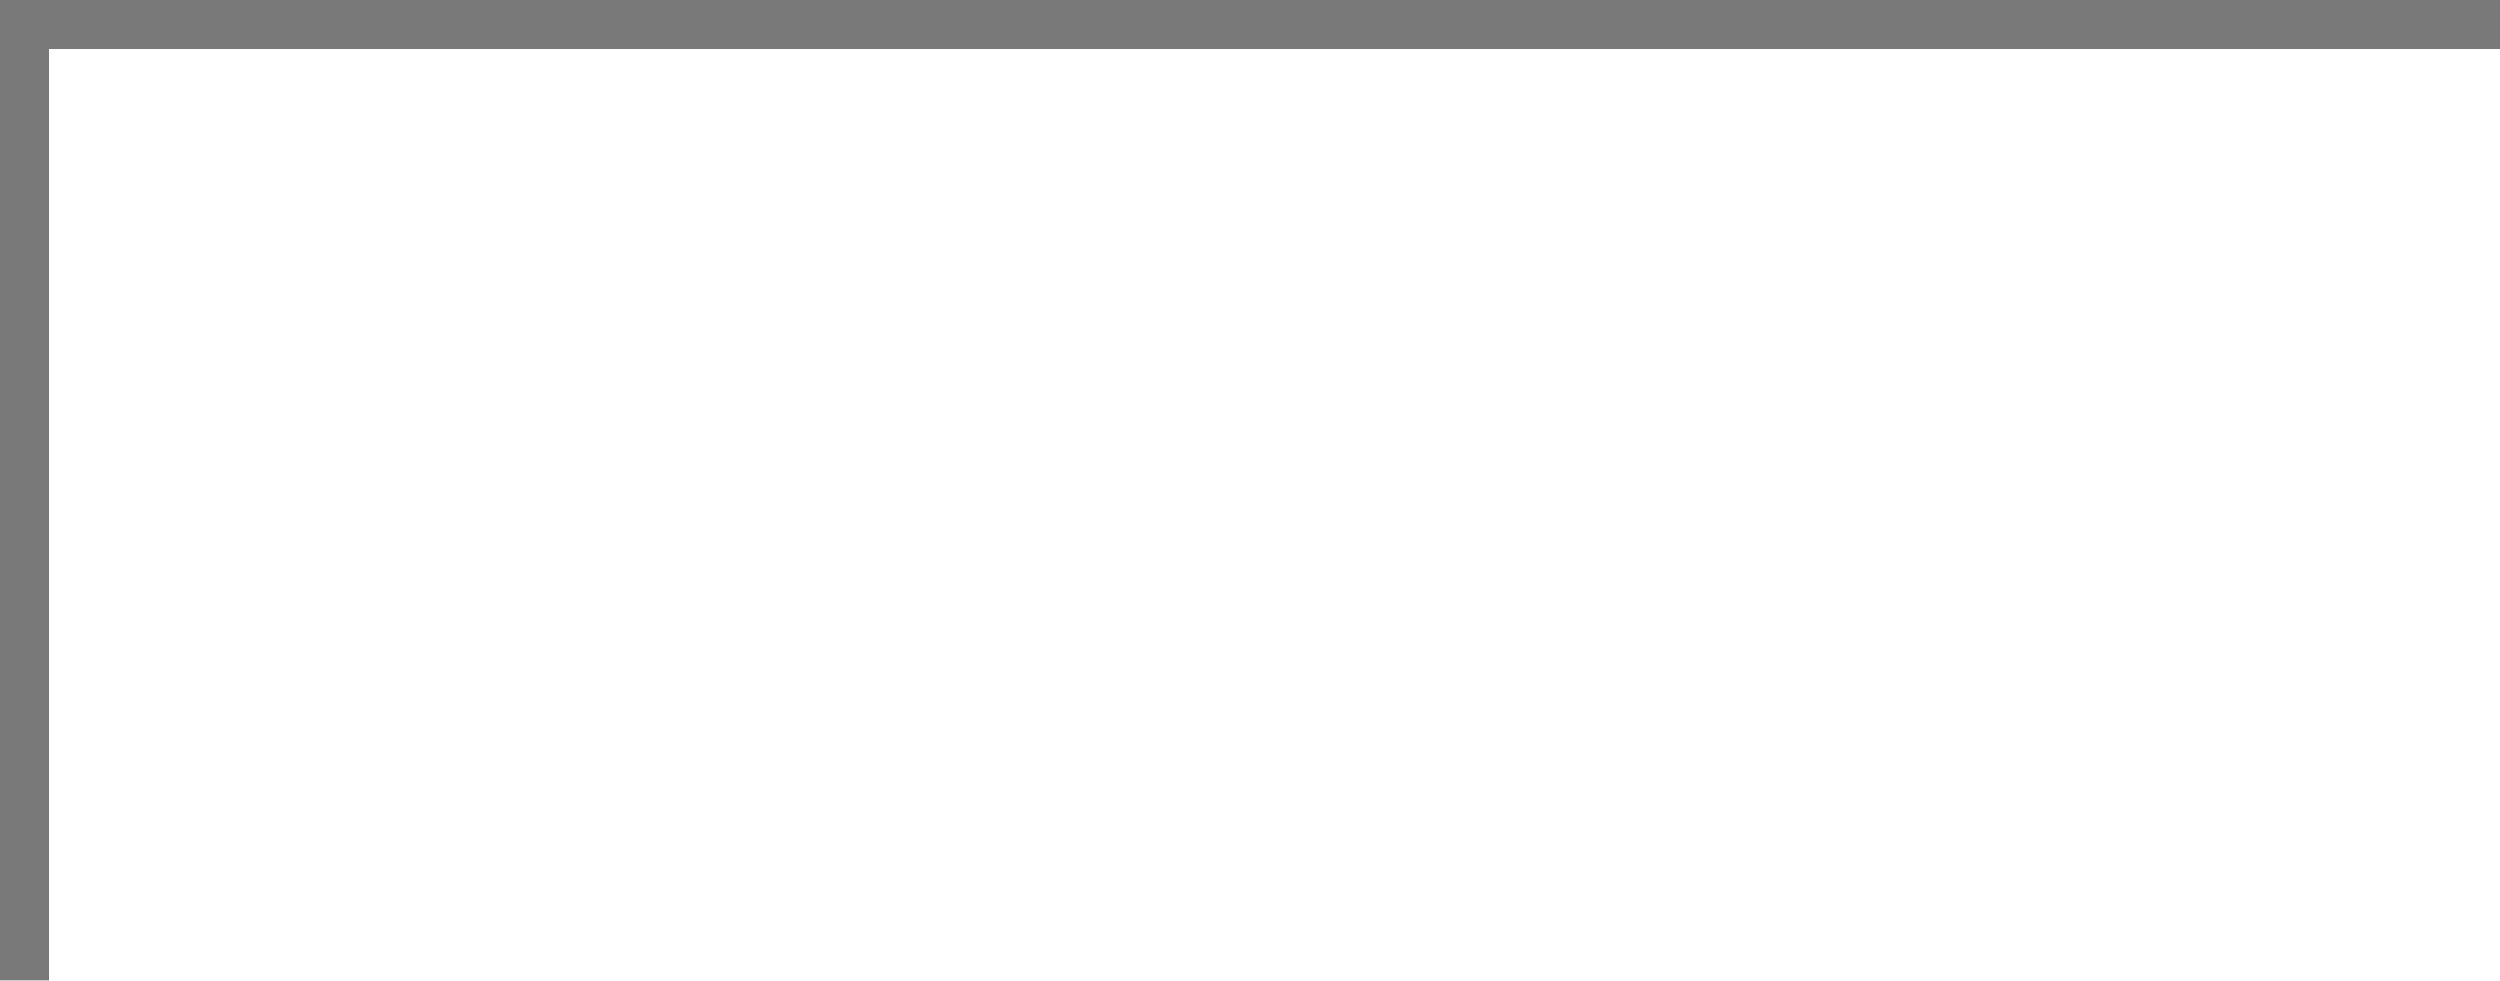
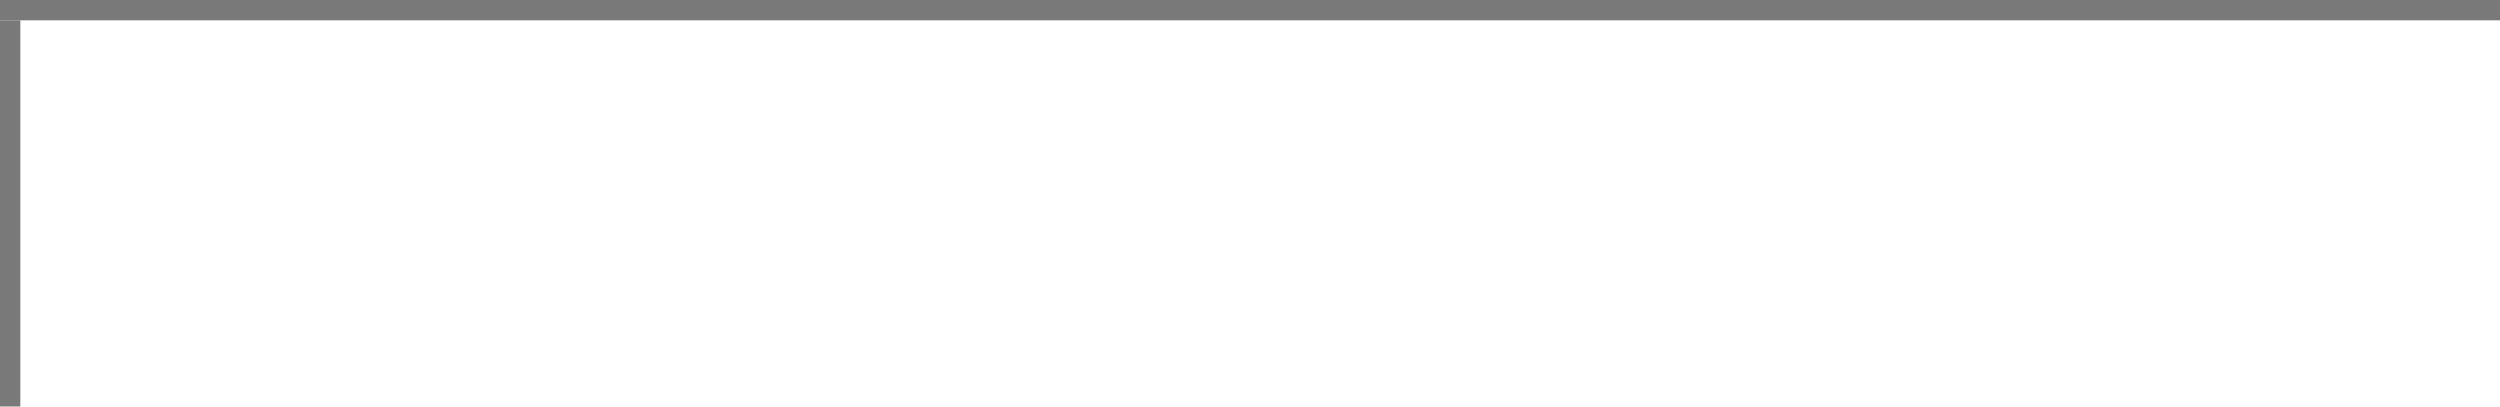
- <svg xmlns="http://www.w3.org/2000/svg" version="1.1" width="51px" height="20px" viewBox="0 19 51 20">
-   <path d="M 1 1  L 51 1  L 51 20  L 1 20  L 1 1  Z " fill-rule="nonzero" fill="rgba(255, 255, 255, 1)" stroke="none" transform="matrix(1 0 0 1 0 19 )" class="fill" />
-   <path d="M 0.5 1  L 0.5 20  " stroke-width="1" stroke-dasharray="0" stroke="rgba(121, 121, 121, 1)" fill="none" transform="matrix(1 0 0 1 0 19 )" class="stroke" />
-   <path d="M 0 0.5  L 51 0.5  " stroke-width="1" stroke-dasharray="0" stroke="rgba(121, 121, 121, 1)" fill="none" transform="matrix(1 0 0 1 0 19 )" class="stroke" />
+ <svg xmlns="http://www.w3.org/2000/svg" version="1.1" width="123px" height="20px" viewBox="193 19 123 20">
+   <path d="M 1 1  L 123 1  L 123 20  L 1 20  L 1 1  Z " fill-rule="nonzero" fill="rgba(255, 255, 255, 1)" stroke="none" transform="matrix(1 0 0 1 193 19 )" class="fill" />
+   <path d="M 0.5 1  L 0.5 20  " stroke-width="1" stroke-dasharray="0" stroke="rgba(121, 121, 121, 1)" fill="none" transform="matrix(1 0 0 1 193 19 )" class="stroke" />
+   <path d="M 0 0.5  L 123 0.5  " stroke-width="1" stroke-dasharray="0" stroke="rgba(121, 121, 121, 1)" fill="none" transform="matrix(1 0 0 1 193 19 )" class="stroke" />
</svg>
